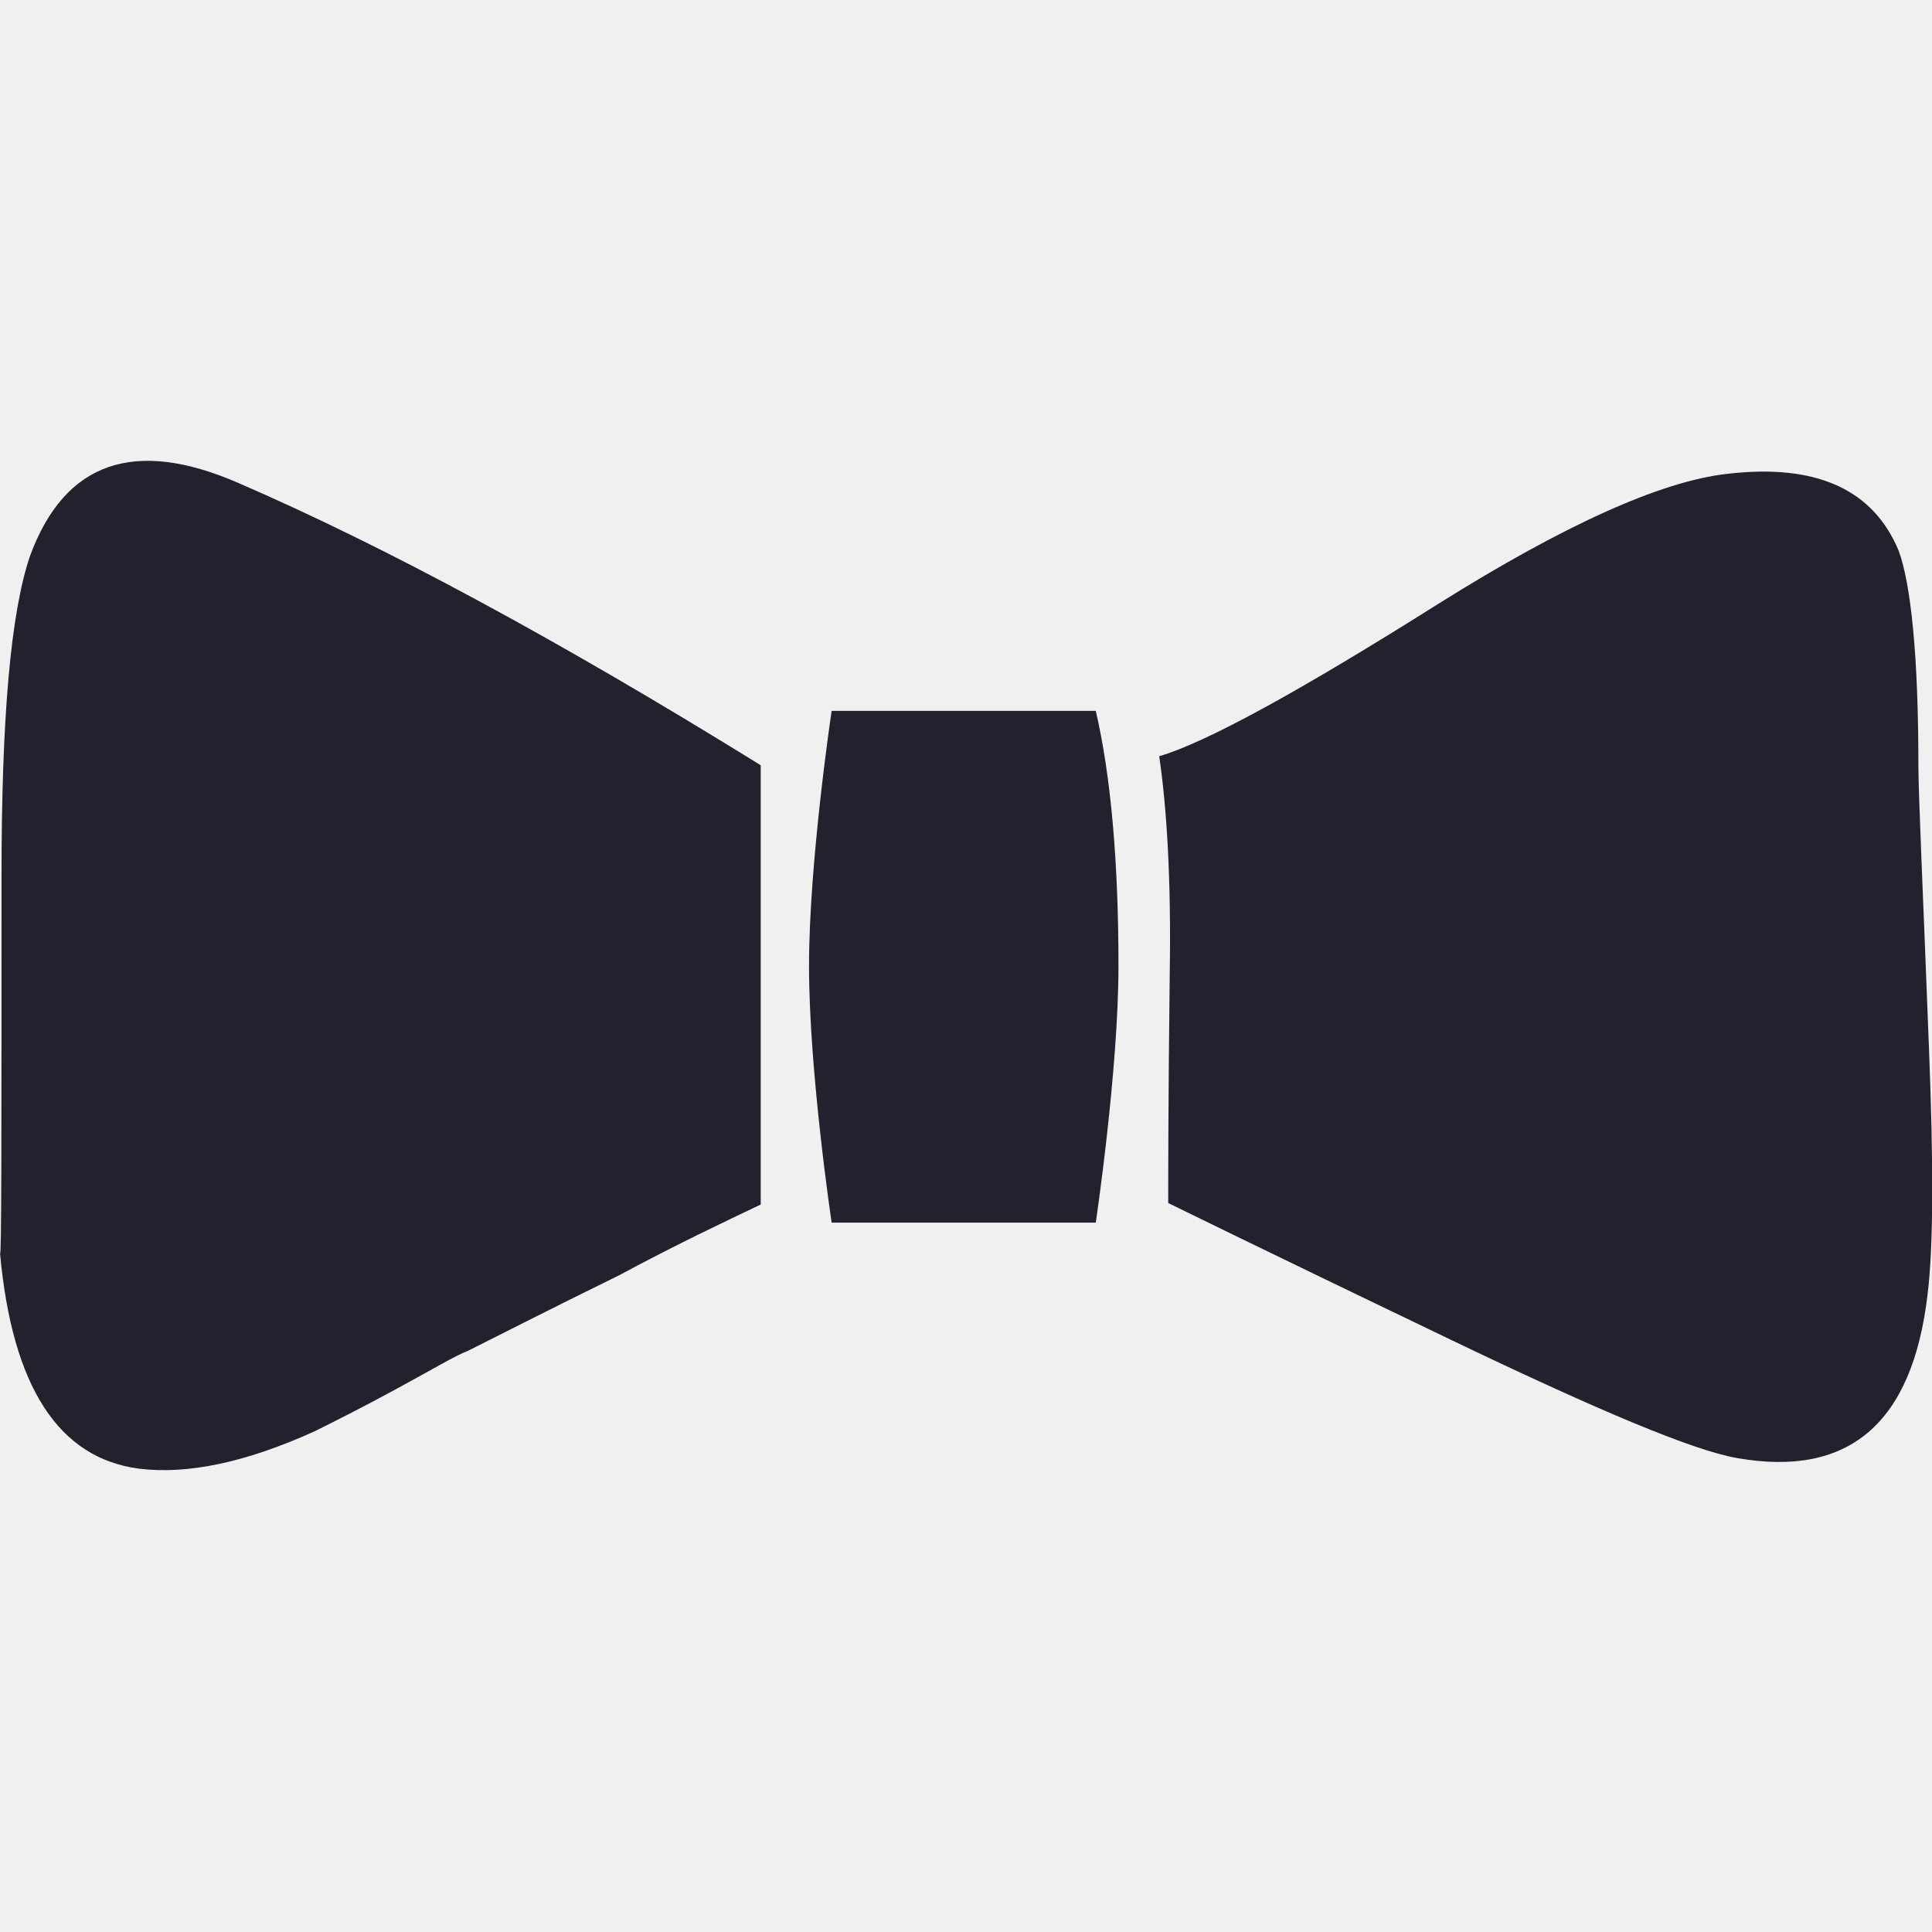
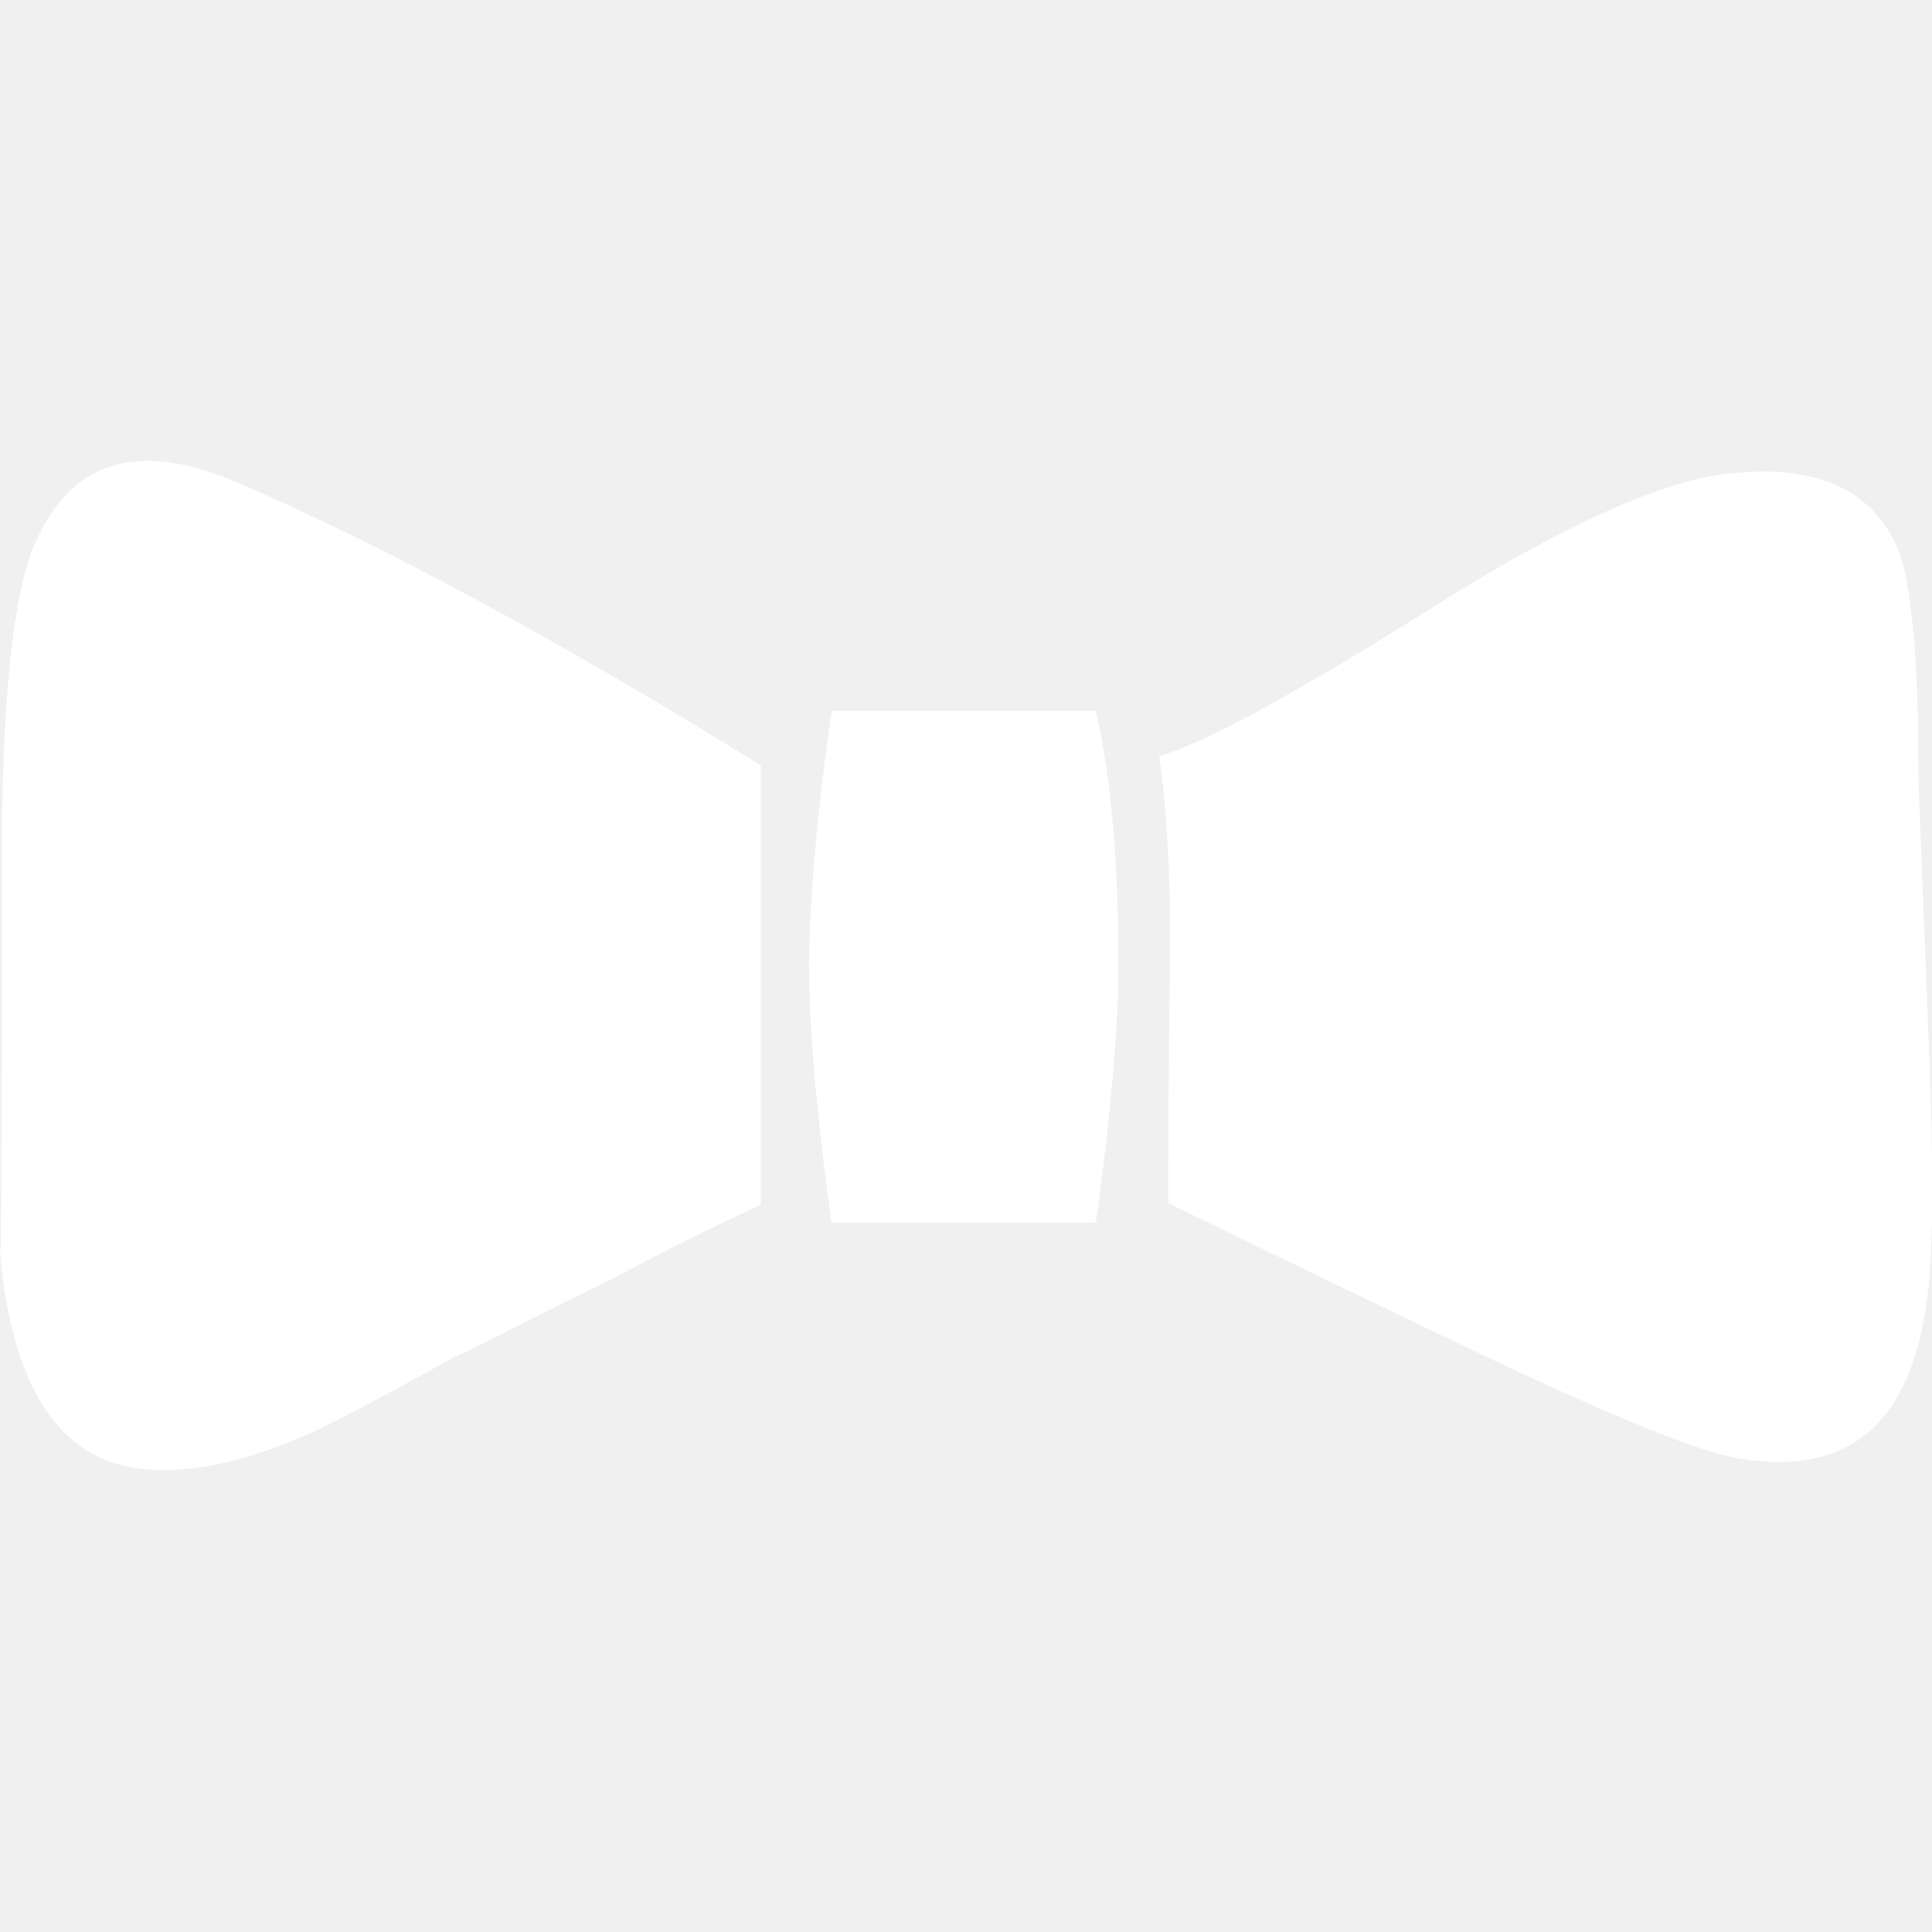
- <svg xmlns="http://www.w3.org/2000/svg" width="24" height="24" viewBox="0 0 24 24" fill="none">
-   <g clip-path="url(#clip0_0_1953)">
-     <path d="M21.45 5.887C20.625 5.981 19.425 6.525 17.869 7.5C16.144 8.587 14.981 9.225 14.4 9.394C14.494 10.031 14.55 10.931 14.531 12.094C14.512 13.688 14.512 14.625 14.512 14.944C14.587 14.981 15.769 15.562 18.037 16.65C19.875 17.531 21.037 18.019 21.581 18.113C22.969 18.356 23.756 17.681 23.944 16.087C24.019 15.488 24.019 14.456 23.962 13.012C23.887 11.044 23.831 9.881 23.831 9.506C23.831 8.137 23.737 7.256 23.587 6.844C23.269 6.075 22.556 5.756 21.45 5.887ZM13.612 8.831H10.331C10.331 8.831 10.05 10.706 10.05 12C10.05 13.312 10.331 15.188 10.331 15.188H13.612C13.612 15.188 13.894 13.294 13.894 12C13.894 10.706 13.8 9.637 13.612 8.831ZM0.019 10.875C0.019 14.137 0.019 15.694 -0 15.562C0.15 17.231 0.731 18.113 1.725 18.244C2.325 18.319 3.056 18.169 3.919 17.775C4.181 17.644 4.519 17.475 4.931 17.25C5.381 17.006 5.662 16.837 5.812 16.781C6.15 16.613 6.769 16.294 7.687 15.844C8.419 15.45 9.019 15.169 9.45 14.963V9.506C6.937 7.95 4.781 6.787 2.962 6C1.669 5.437 0.806 5.737 0.375 6.9C0.131 7.612 0.019 8.925 0.019 10.875Z" fill="#23212D" />
-   </g>
-   <defs>
-     <clipPath id="clip0_0_1953">
-       <rect width="24" height="24" fill="white" transform="matrix(-1 0 0 1 24 0)" />
-     </clipPath>
-   </defs>
+ <svg xmlns="http://www.w3.org/2000/svg" width="128" height="128" viewBox="0 0 24 24">
+   <path d="M21.45 5.887C20.625 5.981 19.425 6.525 17.869 7.5C16.144 8.587 14.981 9.225 14.4 9.394C14.494 10.031 14.55 10.931 14.531 12.094C14.512 13.688 14.512 14.625 14.512 14.944C14.587 14.981 15.769 15.562 18.037 16.65C19.875 17.531 21.037 18.019 21.581 18.113C22.969 18.356 23.756 17.681 23.944 16.087C24.019 15.488 24.019 14.456 23.962 13.012C23.887 11.044 23.831 9.881 23.831 9.506C23.831 8.137 23.737 7.256 23.587 6.844C23.269 6.075 22.556 5.756 21.45 5.887ZM13.612 8.831H10.331C10.331 8.831 10.05 10.706 10.05 12C10.05 13.312 10.331 15.188 10.331 15.188H13.612C13.612 15.188 13.894 13.294 13.894 12C13.894 10.706 13.8 9.637 13.612 8.831ZM0.019 10.875C0.019 14.137 0.019 15.694 -0 15.562C0.15 17.231 0.731 18.113 1.725 18.244C2.325 18.319 3.056 18.169 3.919 17.775C4.181 17.644 4.519 17.475 4.931 17.25C5.381 17.006 5.662 16.837 5.812 16.781C6.15 16.613 6.769 16.294 7.687 15.844C8.419 15.45 9.019 15.169 9.45 14.963V9.506C6.937 7.95 4.781 6.787 2.962 6C1.669 5.437 0.806 5.737 0.375 6.9C0.131 7.612 0.019 8.925 0.019 10.875Z" fill="white" />
</svg>
